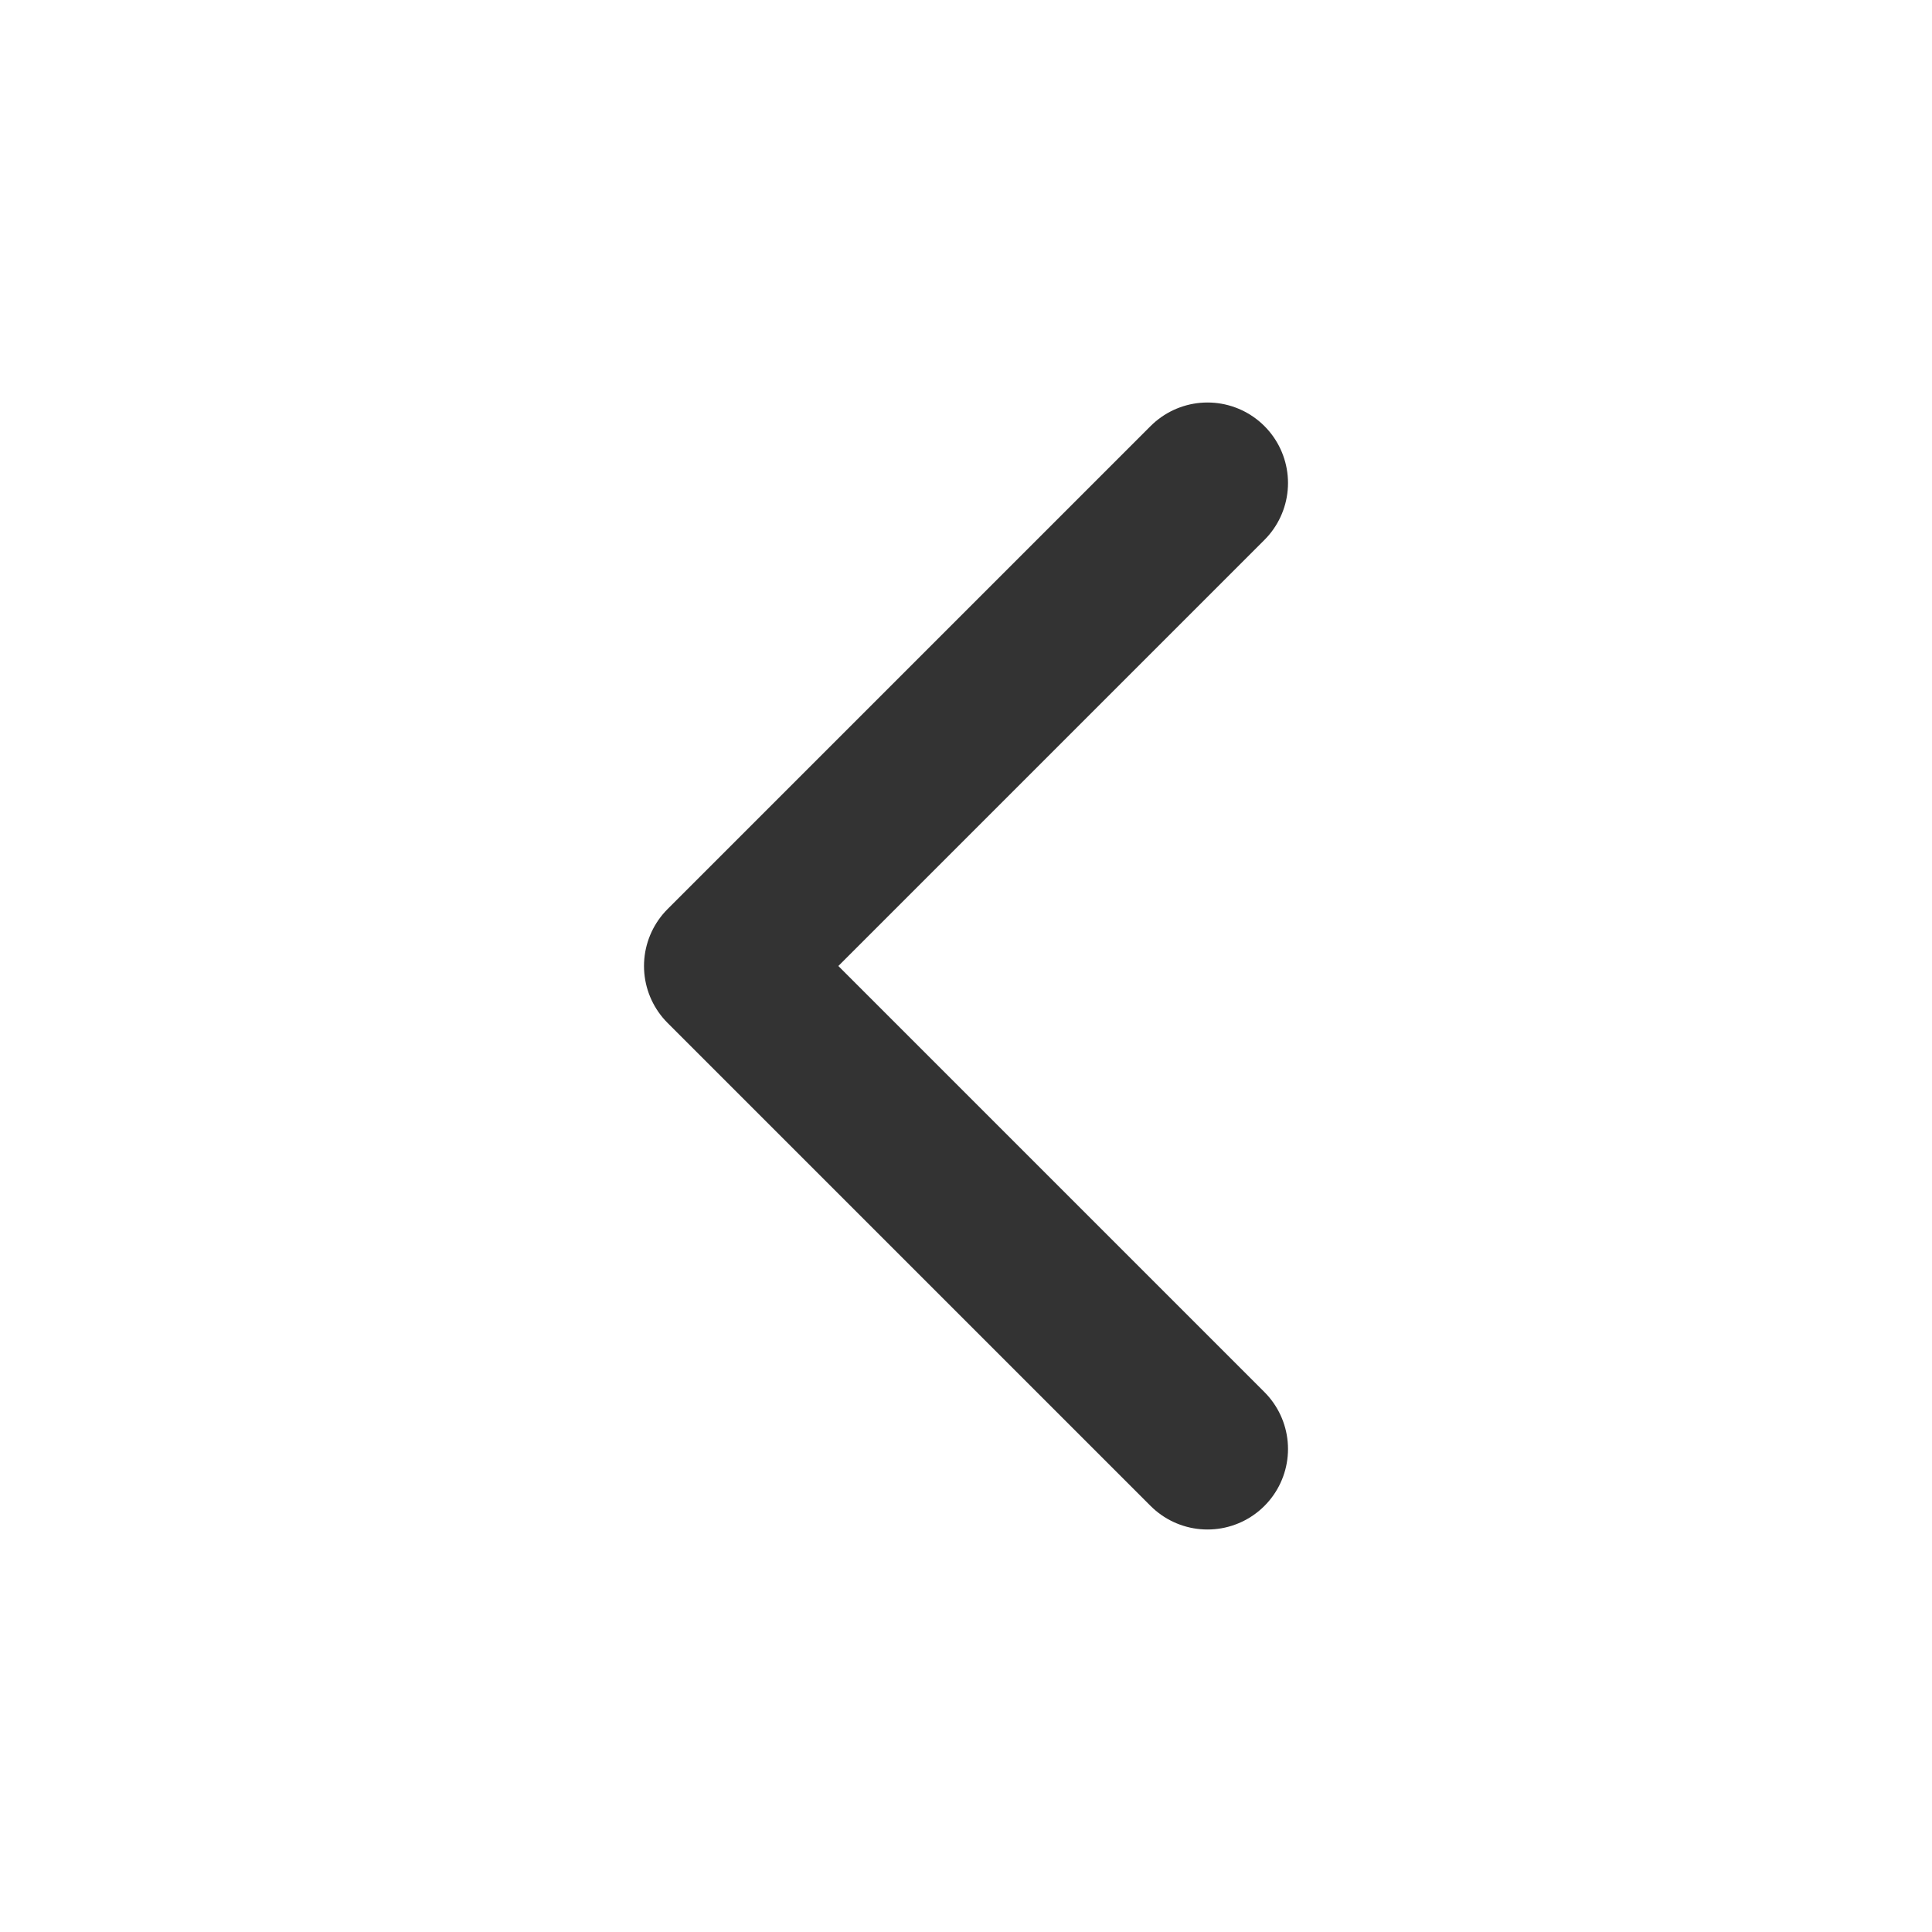
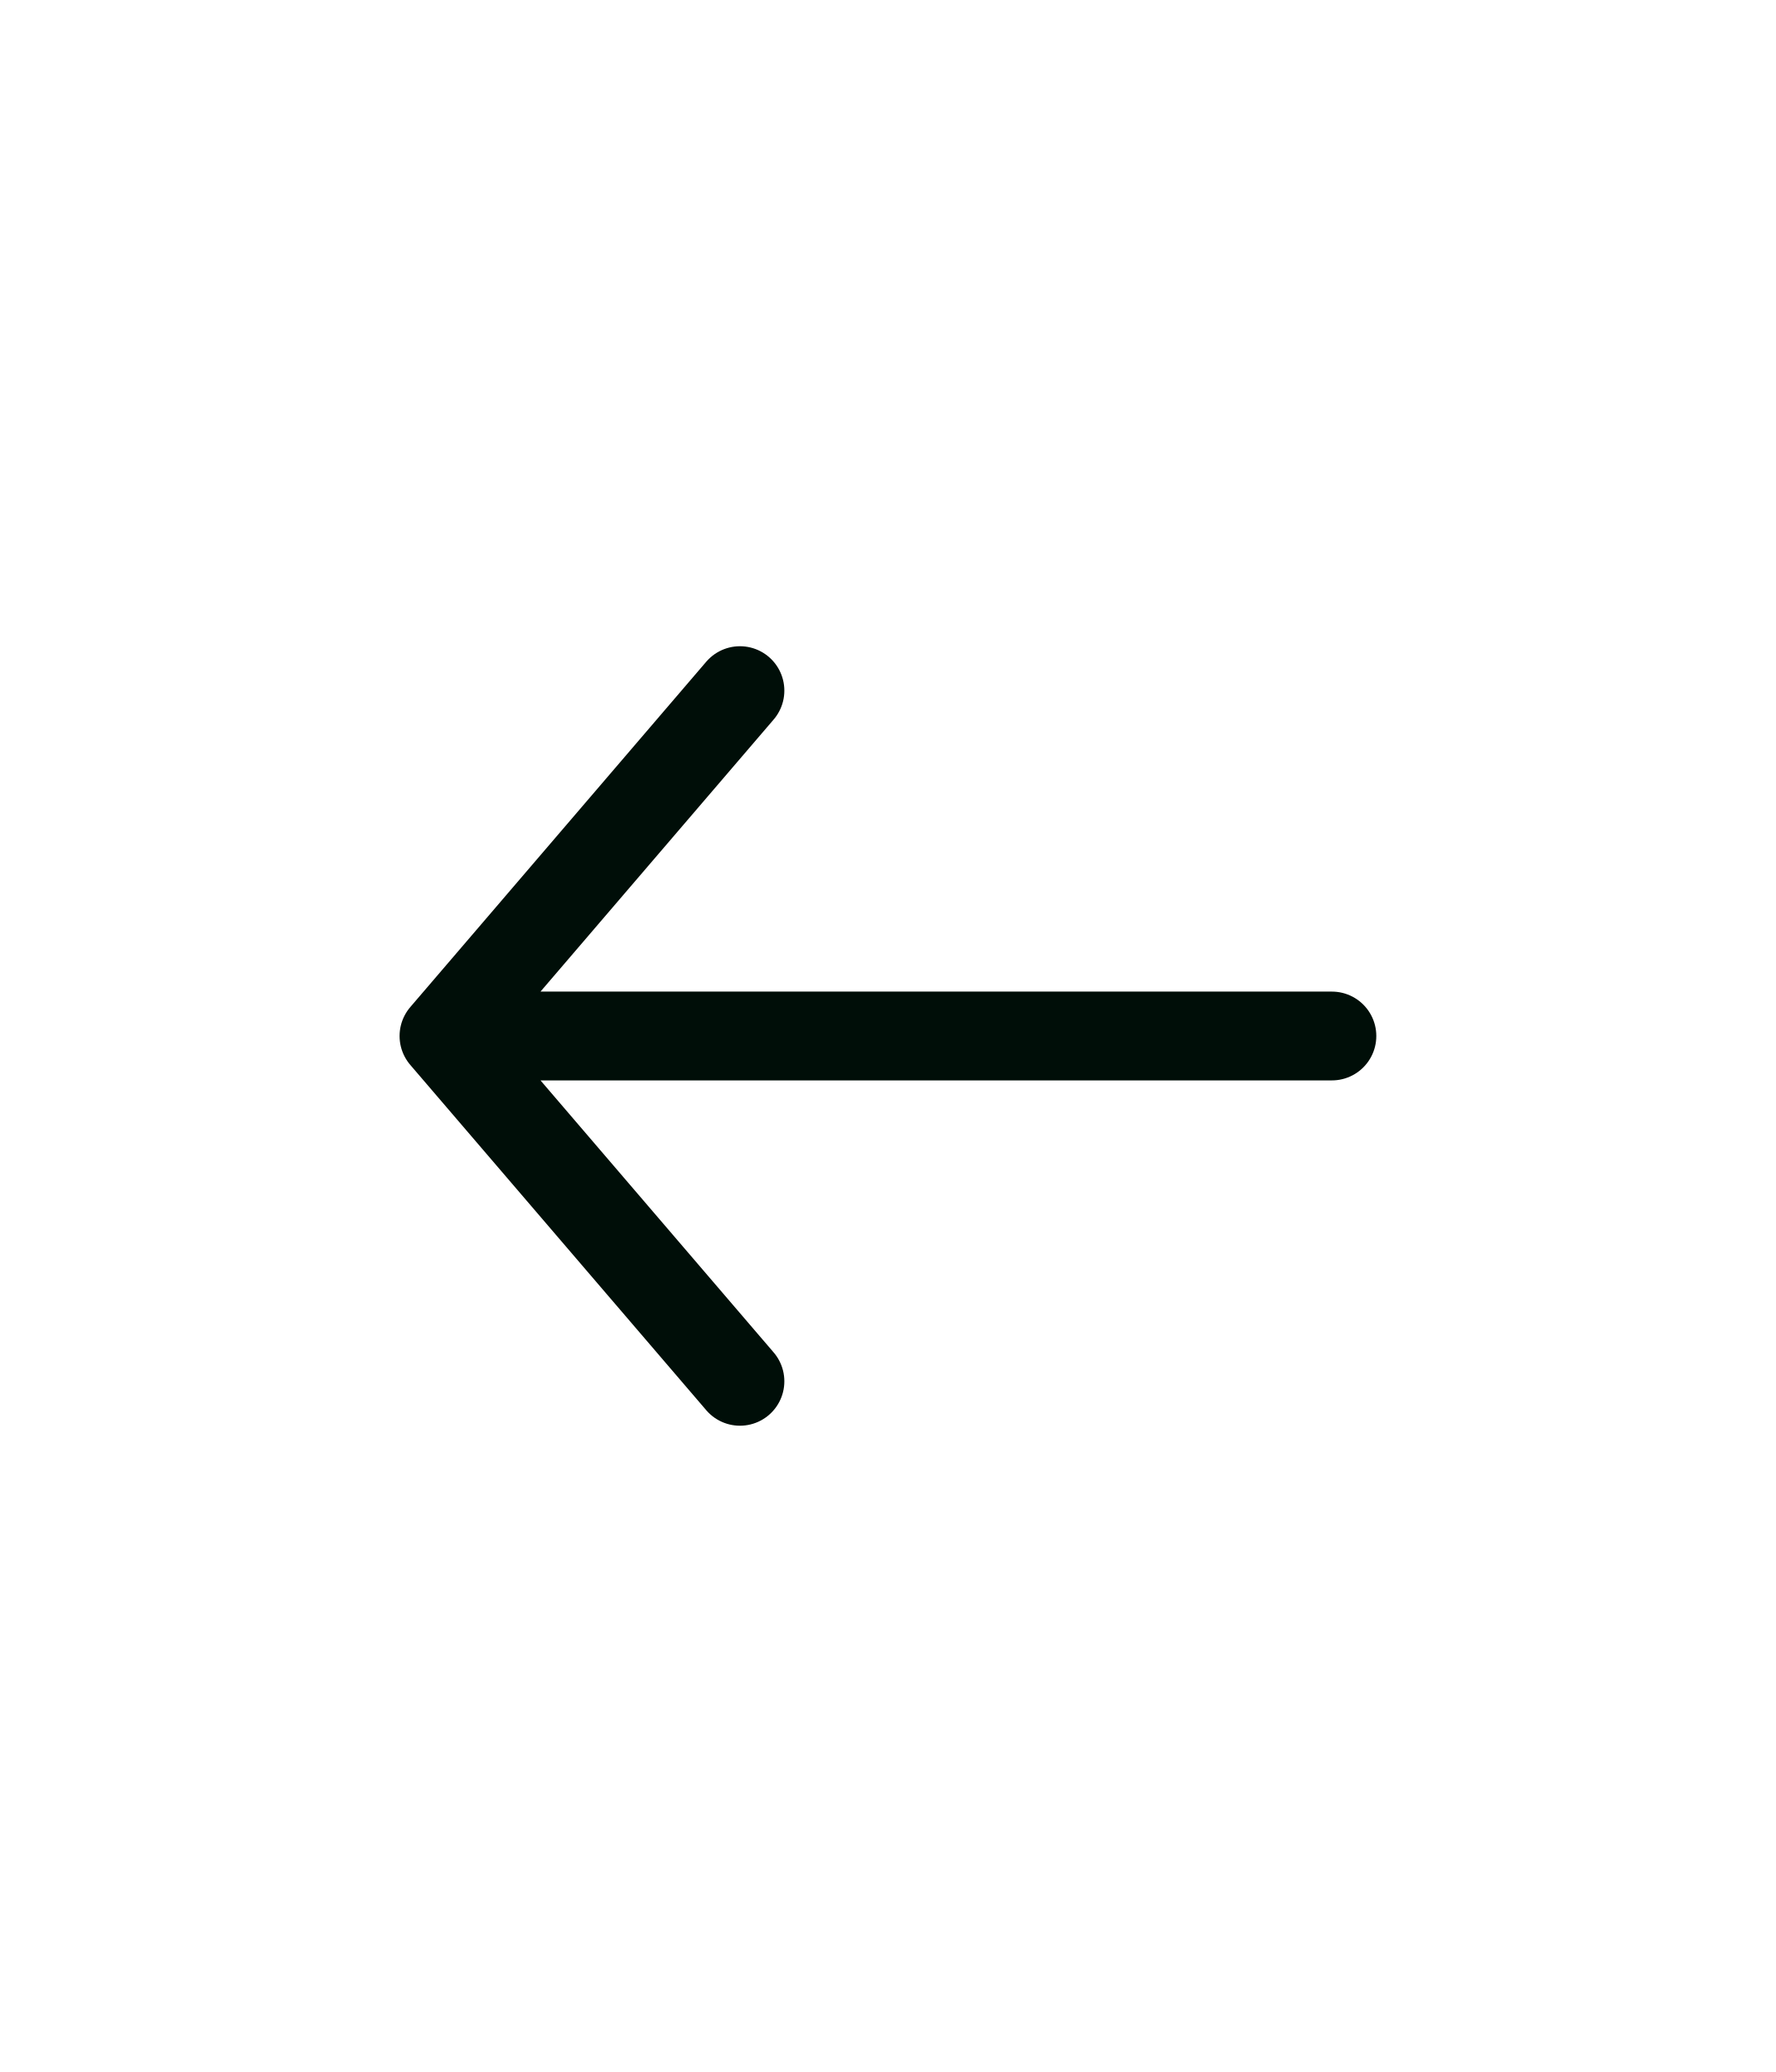
- <svg xmlns="http://www.w3.org/2000/svg" width="24" height="24" viewBox="0 0 24 24" fill="none">
-   <path d="M15 18L9 12L15 6" stroke="#333333" stroke-width="2" stroke-linecap="round" stroke-linejoin="round" />
+ <svg xmlns="http://www.w3.org/2000/svg" width="30" height="35" viewBox="0 0 30 35" fill="none">
+   <path d="M12.5 11.666L7.5 17.5M7.5 17.5L12.5 23.333M7.5 17.5L22.5 17.5" stroke="#000E08" stroke-width="1.5" stroke-linecap="round" stroke-linejoin="round" />
</svg>
